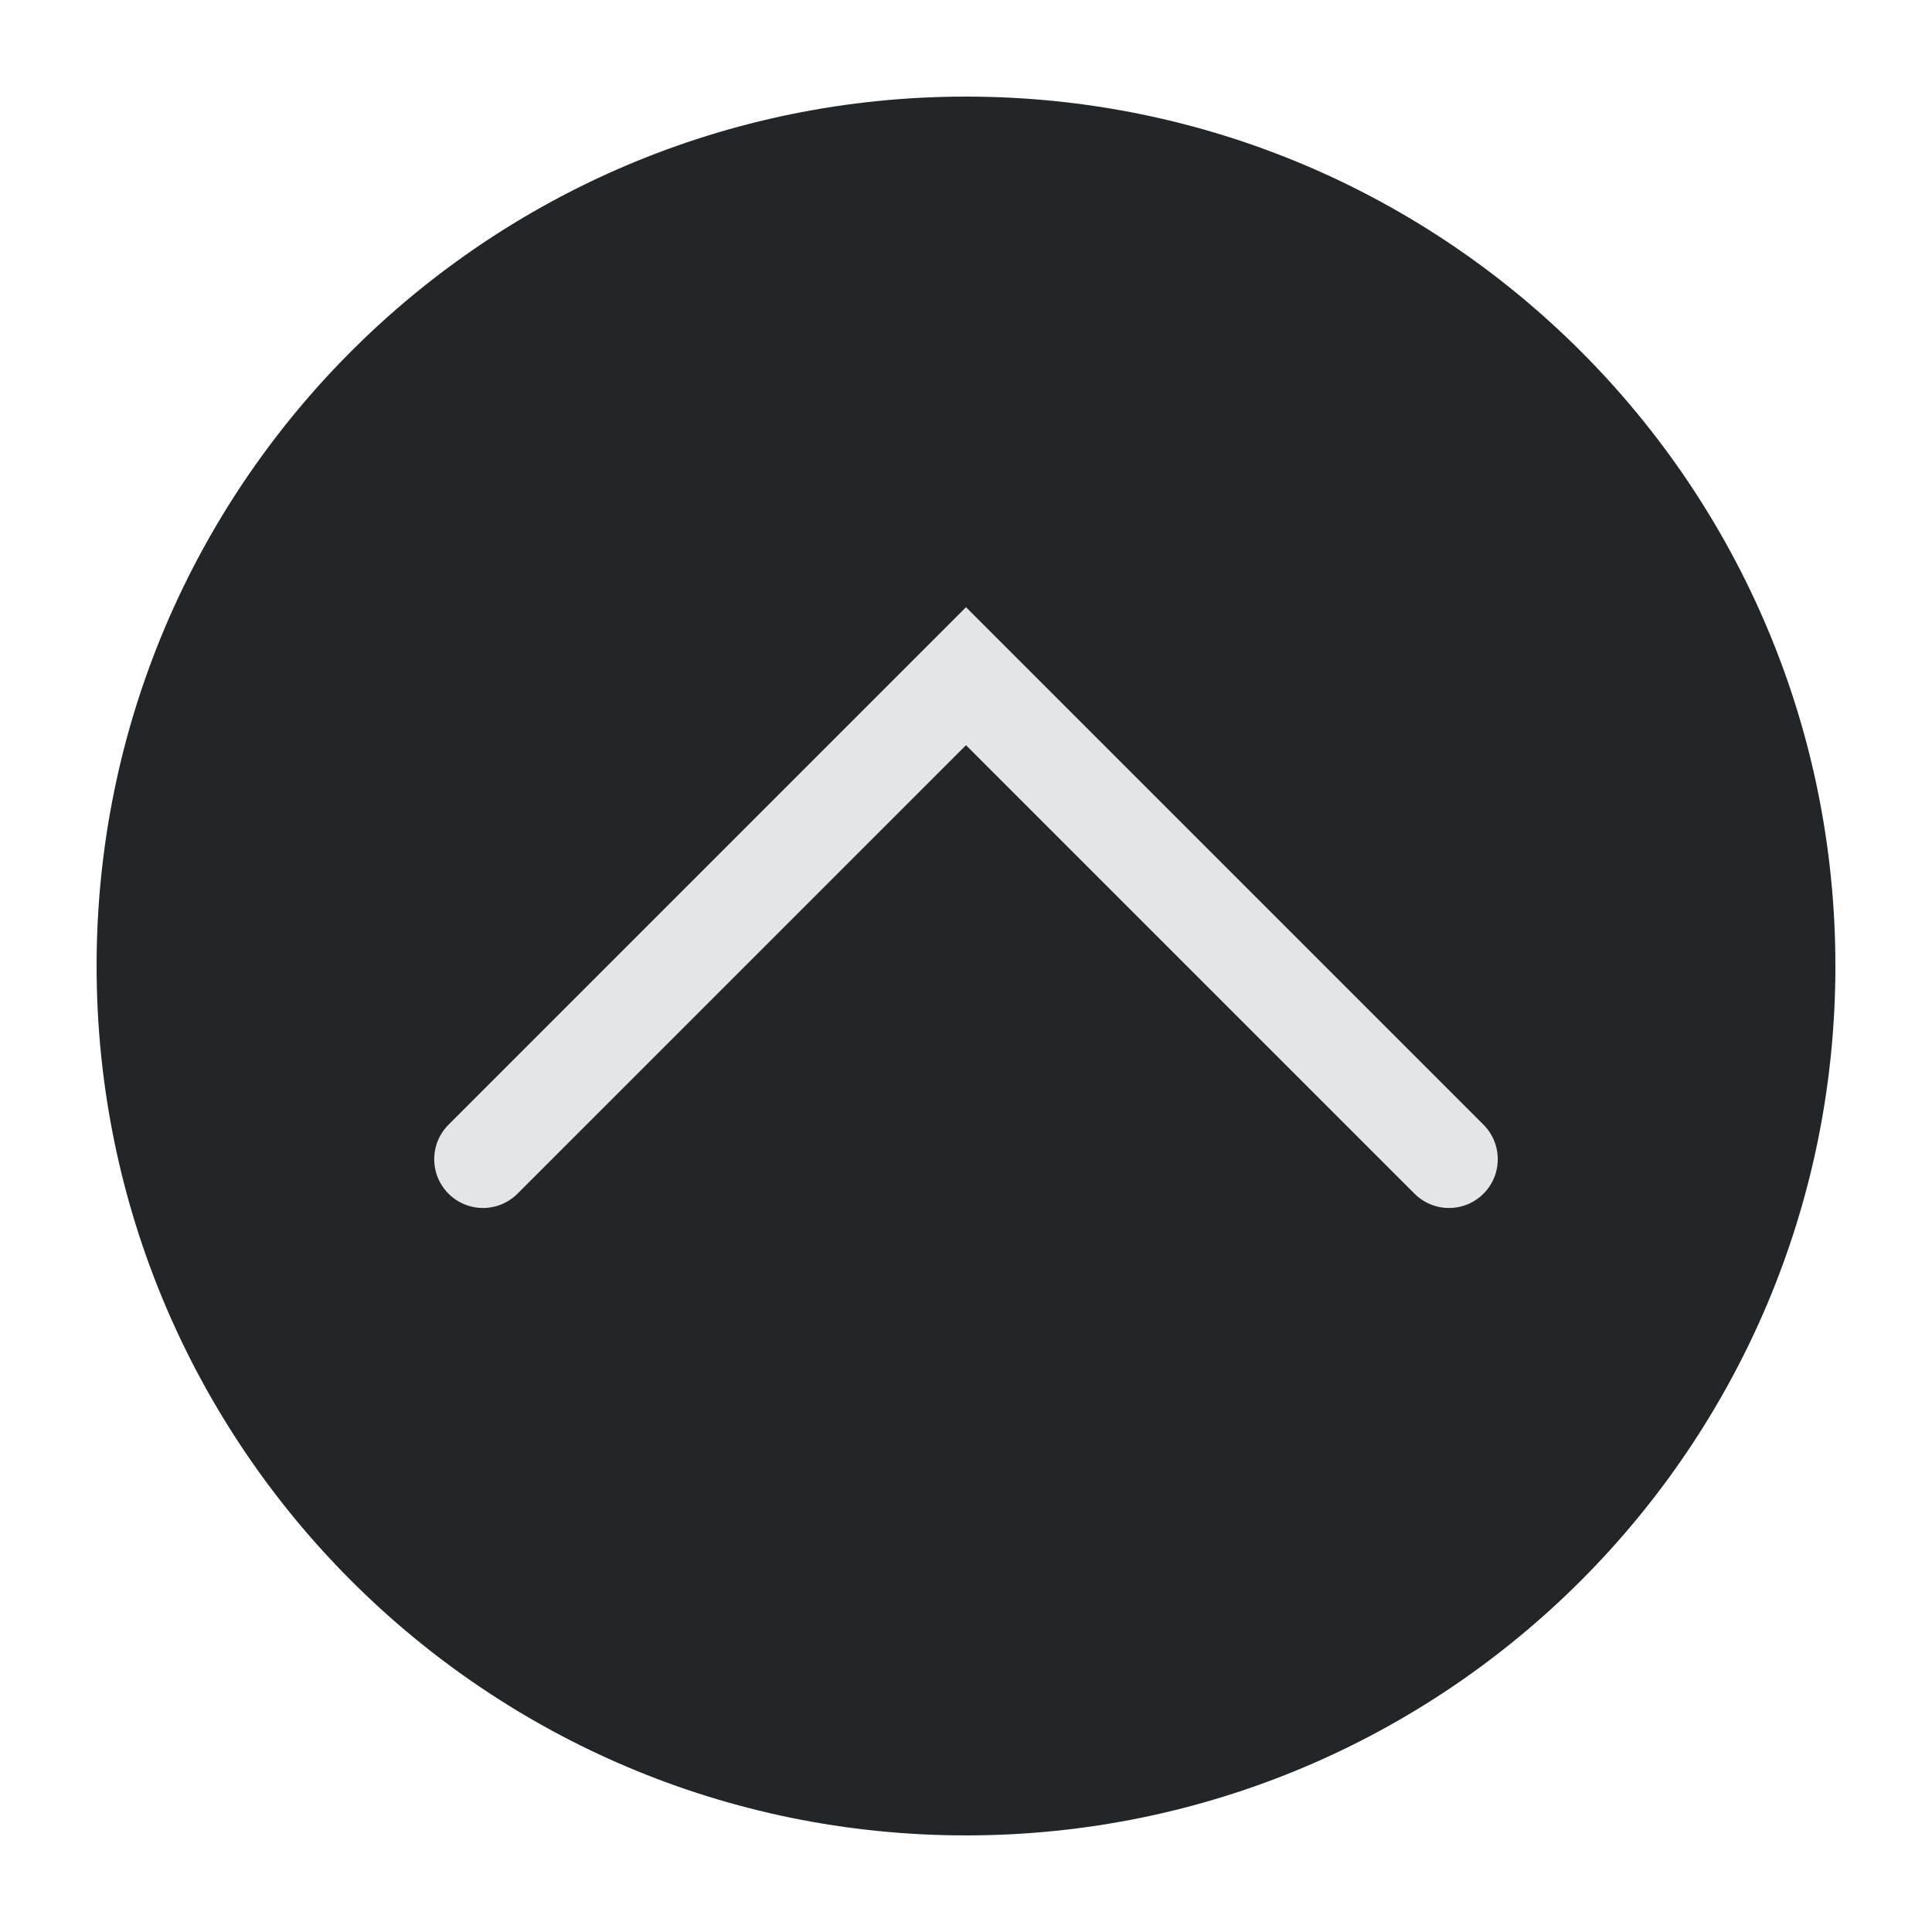
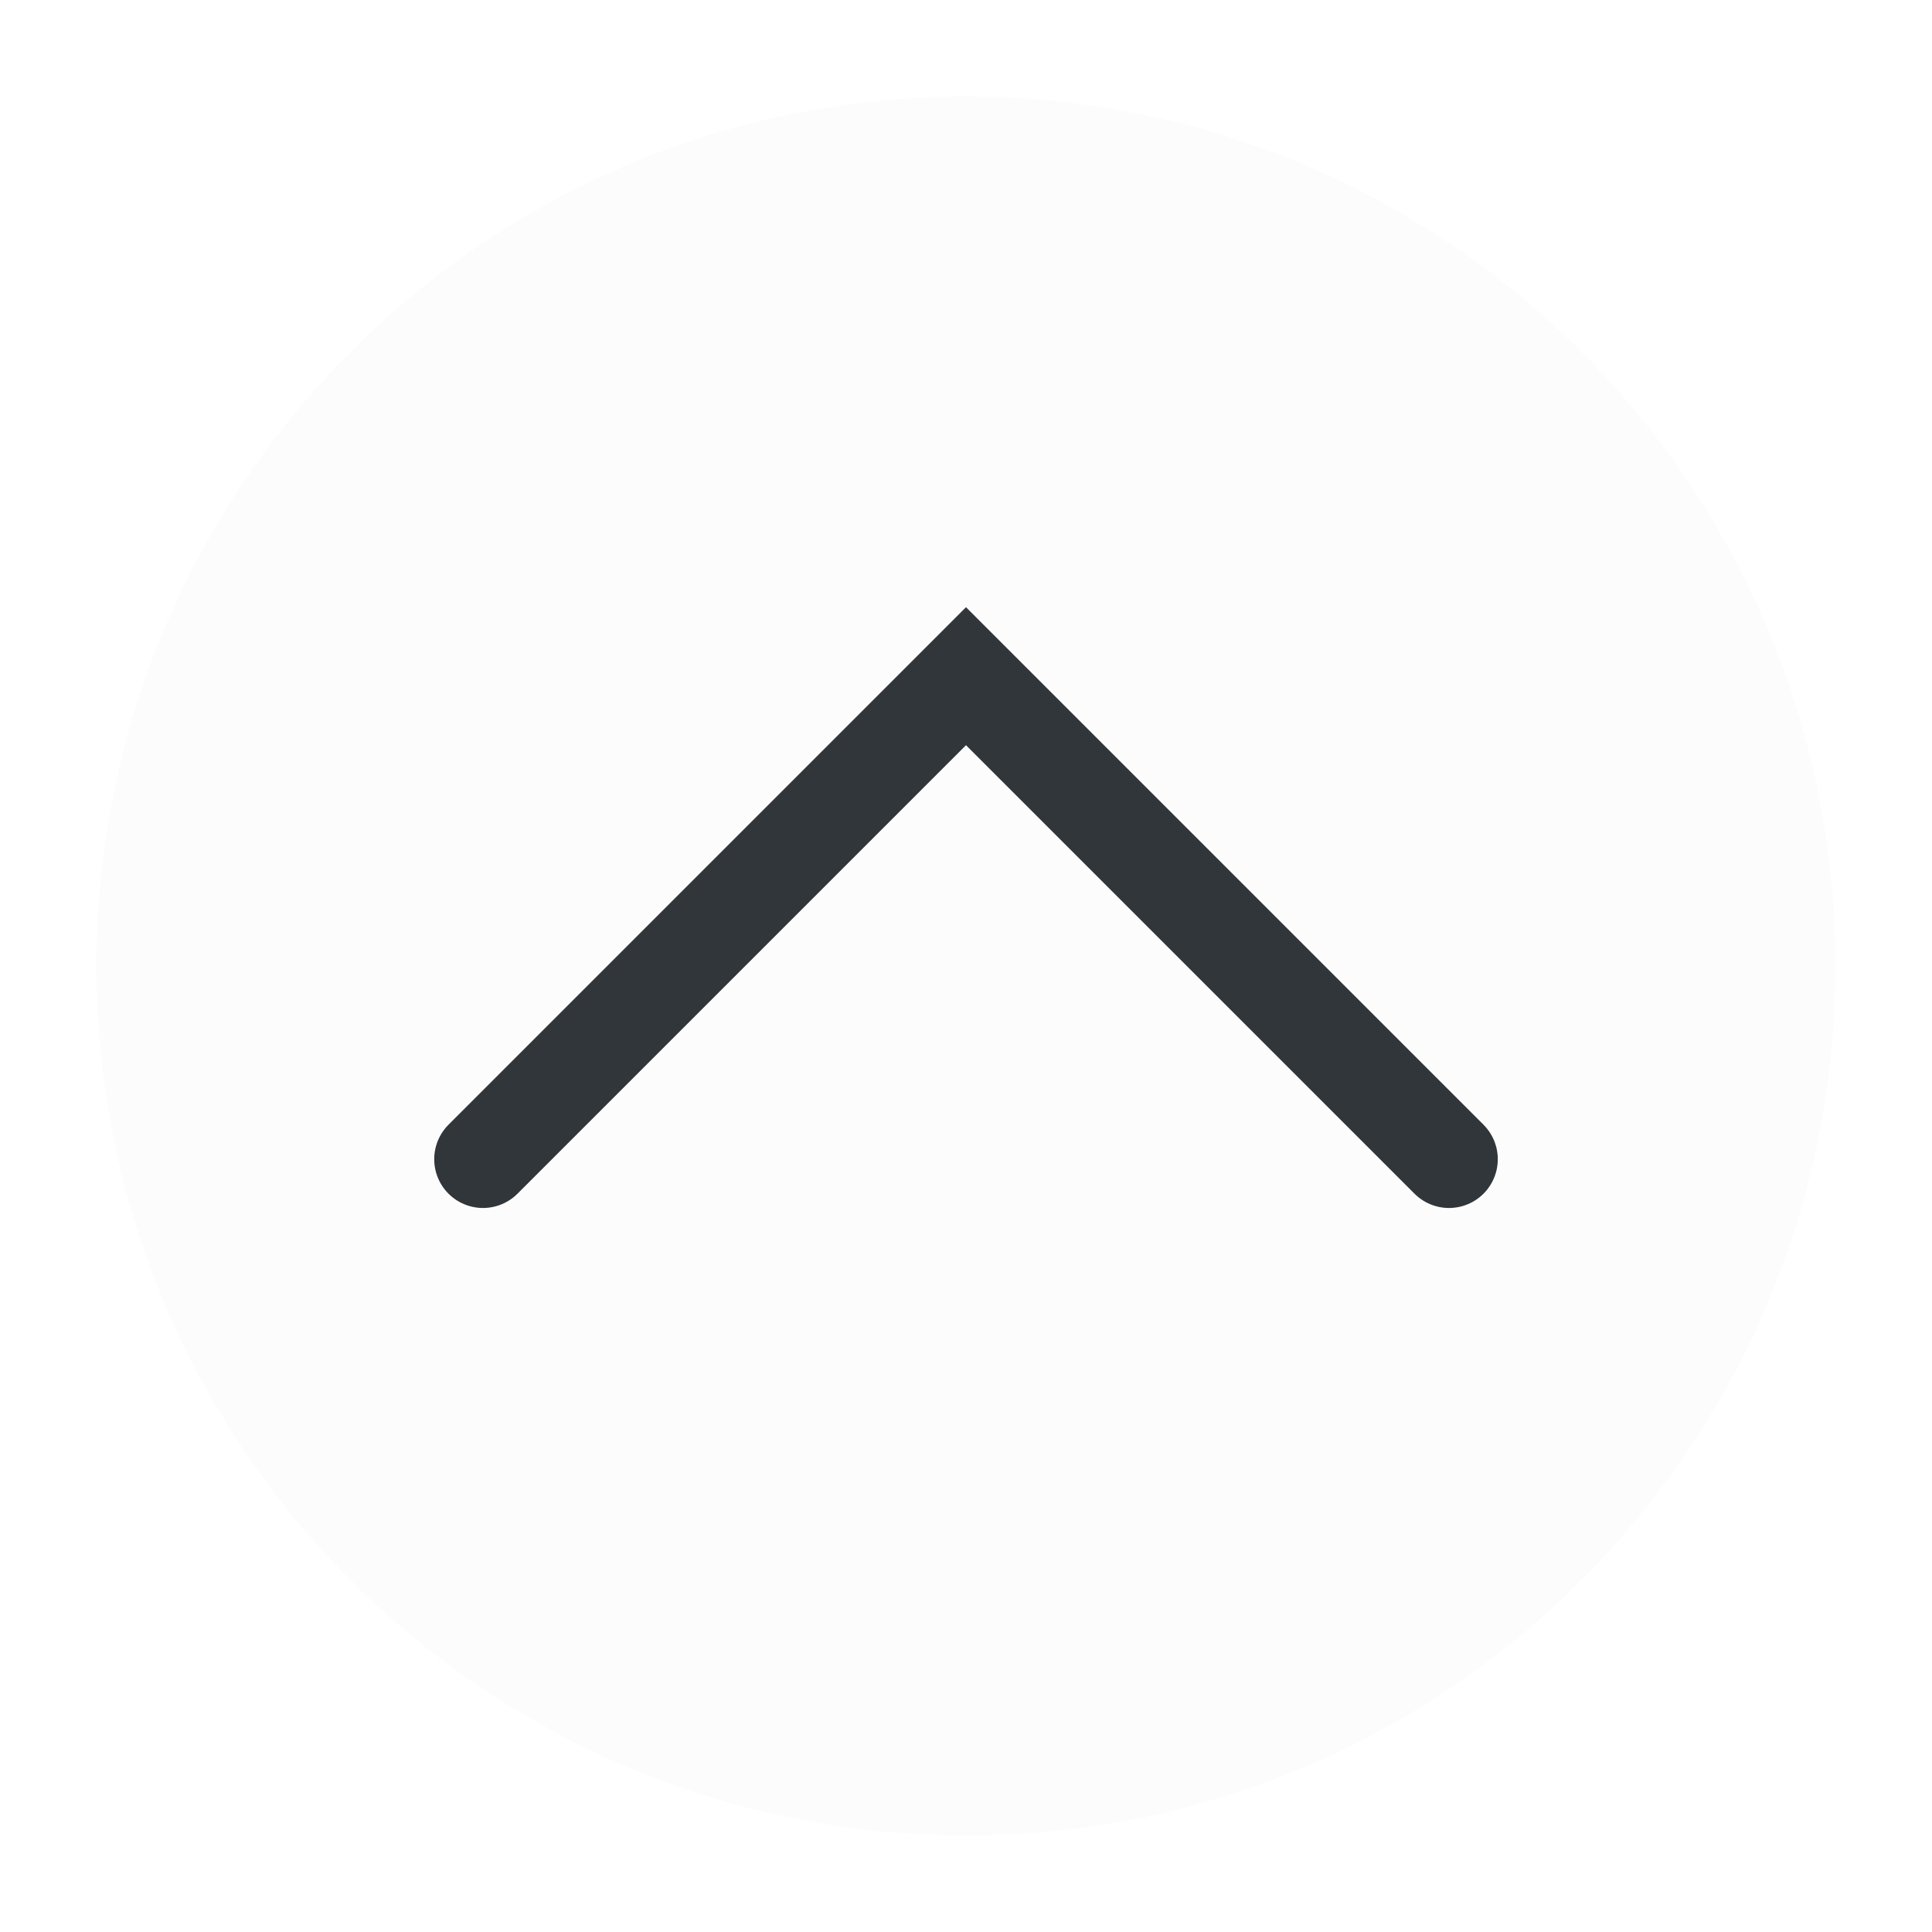
<svg xmlns="http://www.w3.org/2000/svg" viewBox="0 0 50 50" version="1.2" baseProfile="tiny">
  <defs>
</defs>
  <g fill="none" stroke="black" stroke-width="1" fill-rule="evenodd" stroke-linecap="square" stroke-linejoin="bevel">
-     <g fill="#232629" fill-opacity="1" stroke="none" transform="matrix(2.5,0,0,2.5,2.5,2.5)" font-family="MiSans" font-size="10" font-weight="310" font-style="normal">
+     <g fill="#fcfcfc" fill-opacity="1" stroke="none" transform="matrix(2.5,0,0,2.5,2.5,2.5)" font-family="MiSans" font-size="10" font-weight="310" font-style="normal">
      <circle cx="9" cy="9" r="9" />
    </g>
-     <g fill="none" stroke="#e3e5e7" stroke-opacity="1" stroke-width="1.01" stroke-linecap="round" stroke-linejoin="miter" stroke-miterlimit="2" transform="matrix(2.5,0,0,2.5,2.5,2.5)" font-family="MiSans" font-size="10" font-weight="310" font-style="normal">
+     <g fill="none" stroke="#31363b" stroke-opacity="1" stroke-width="1.01" stroke-linecap="round" stroke-linejoin="miter" stroke-miterlimit="2" transform="matrix(2.5,0,0,2.5,2.5,2.5)" font-family="MiSans" font-size="10" font-weight="310" font-style="normal">
      <polyline fill="none" vector-effect="none" points="4,11 9,6 14,11 " />
    </g>
    <g fill="none" stroke="#000000" stroke-opacity="1" stroke-width="1" stroke-linecap="square" stroke-linejoin="bevel" transform="matrix(1,0,0,1,0,0)" font-family="MiSans" font-size="10" font-weight="310" font-style="normal">
</g>
  </g>
</svg>
